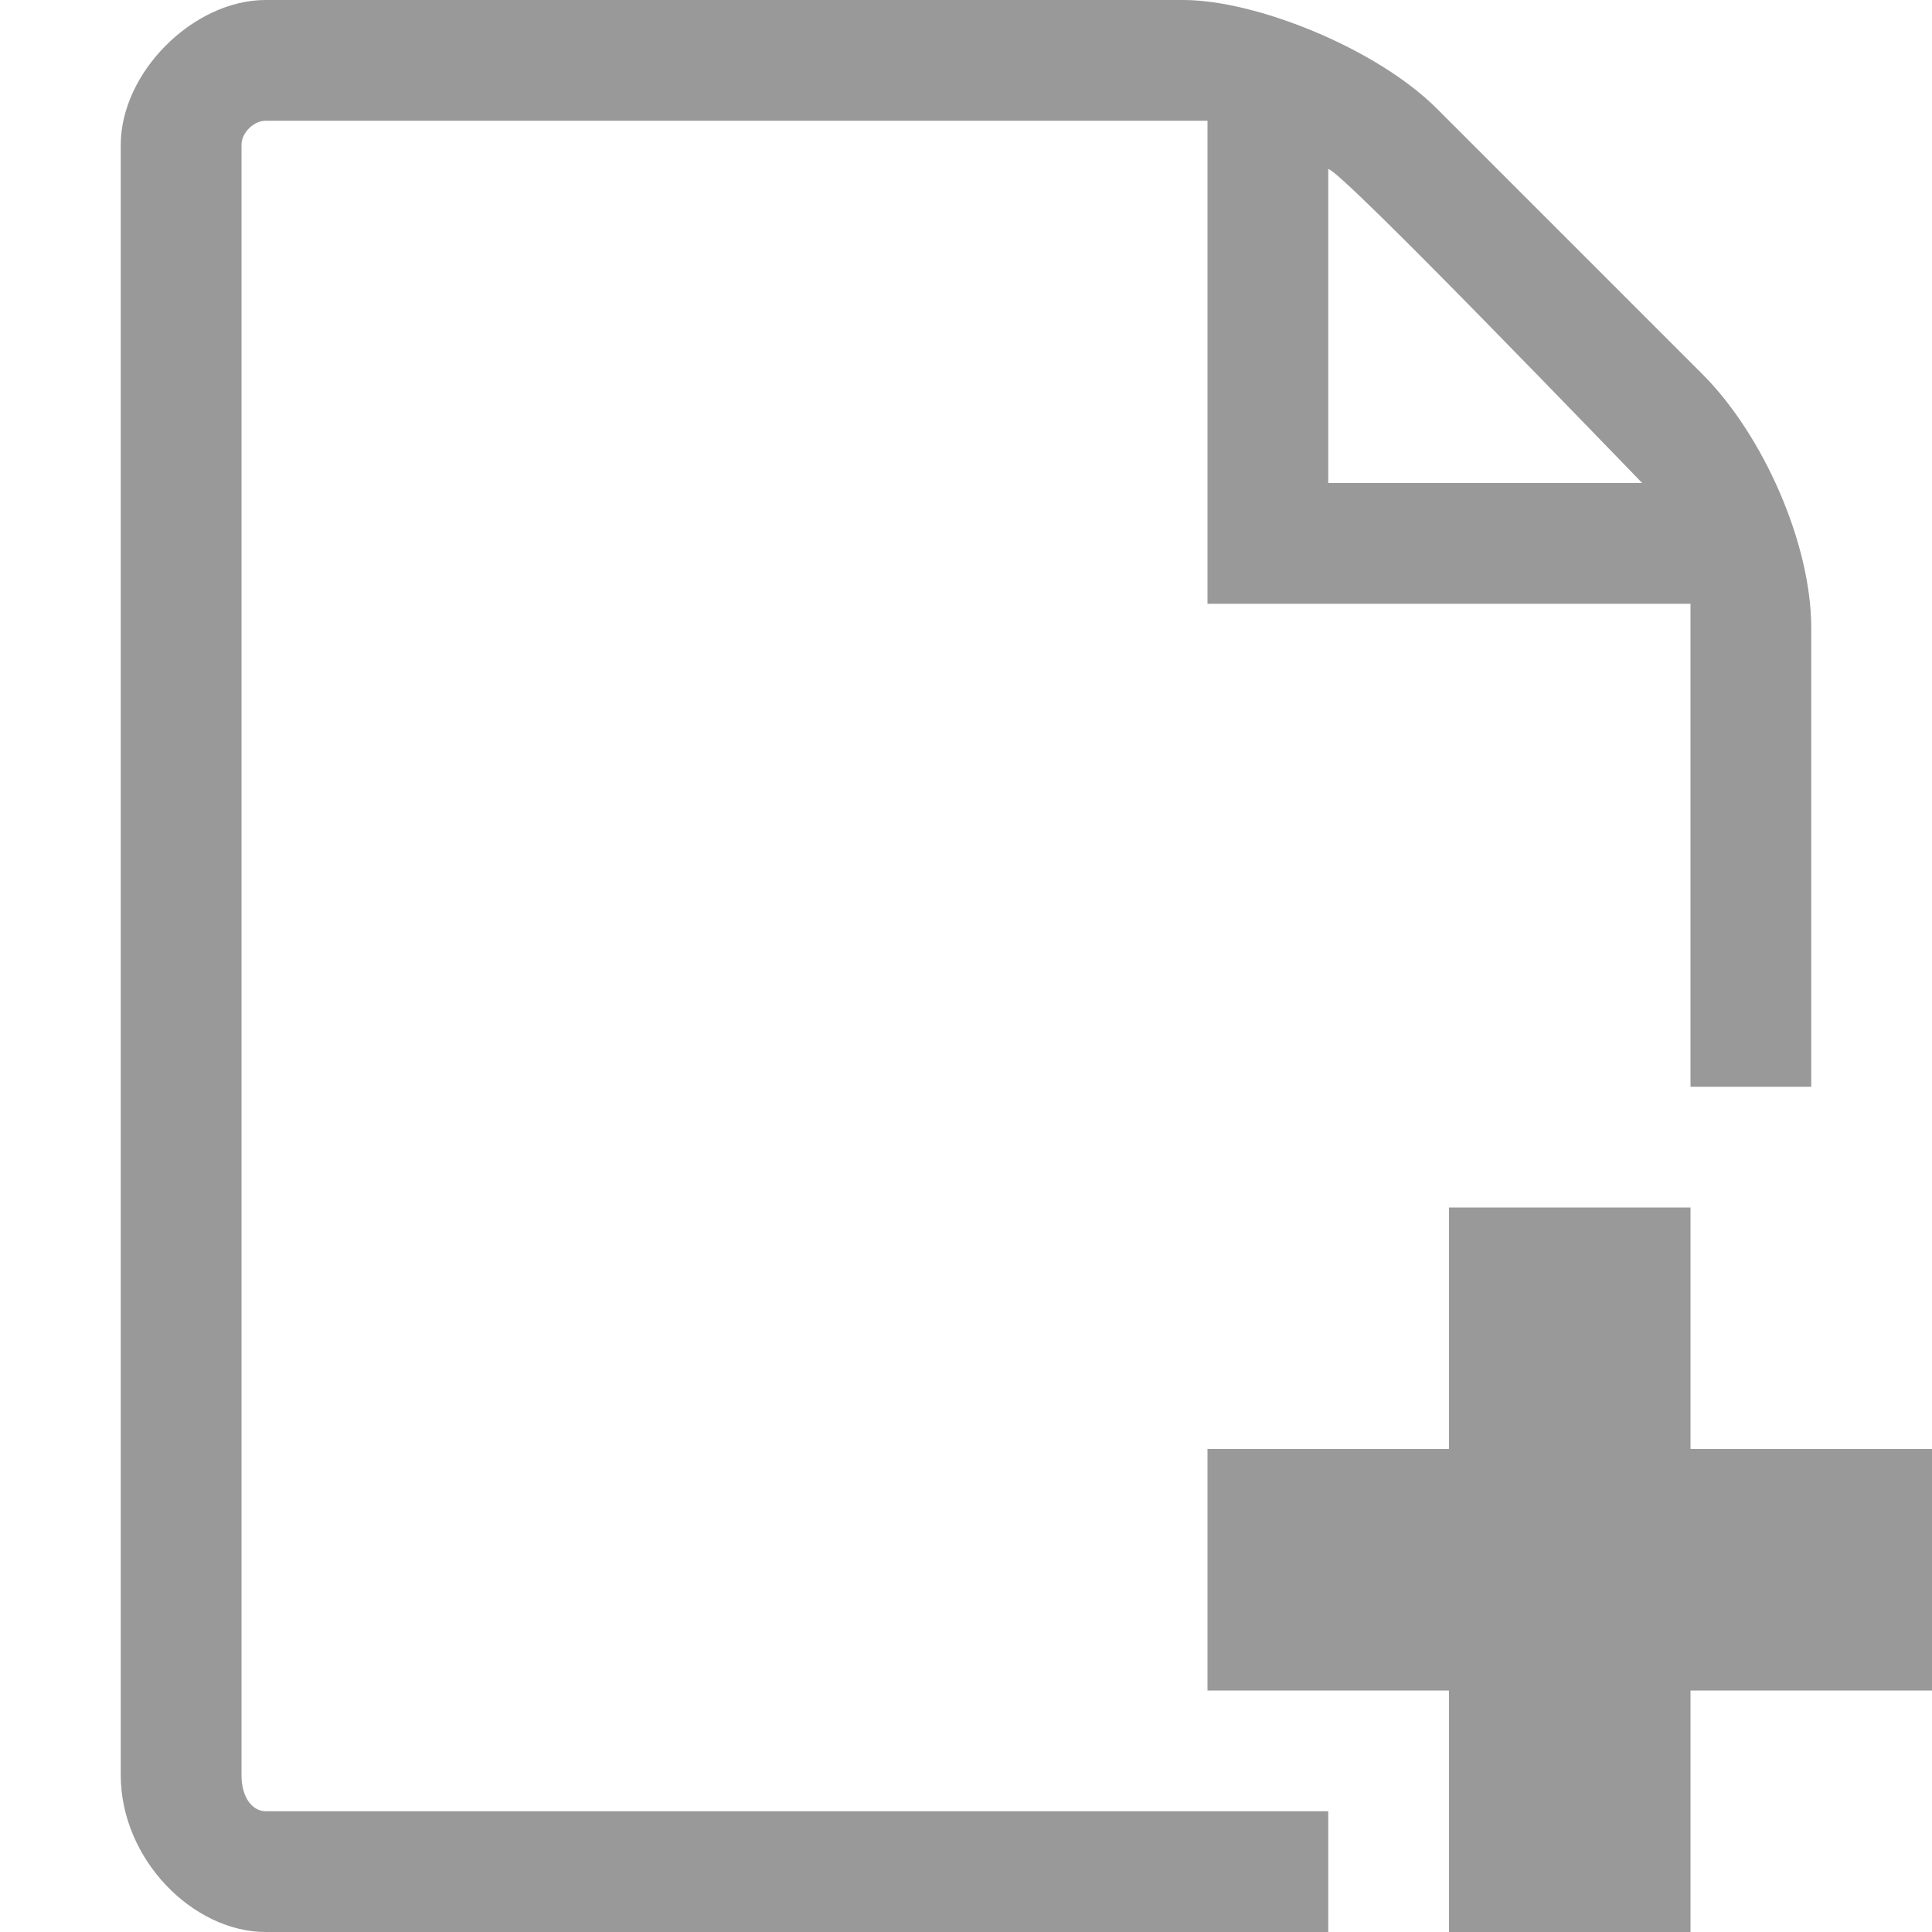
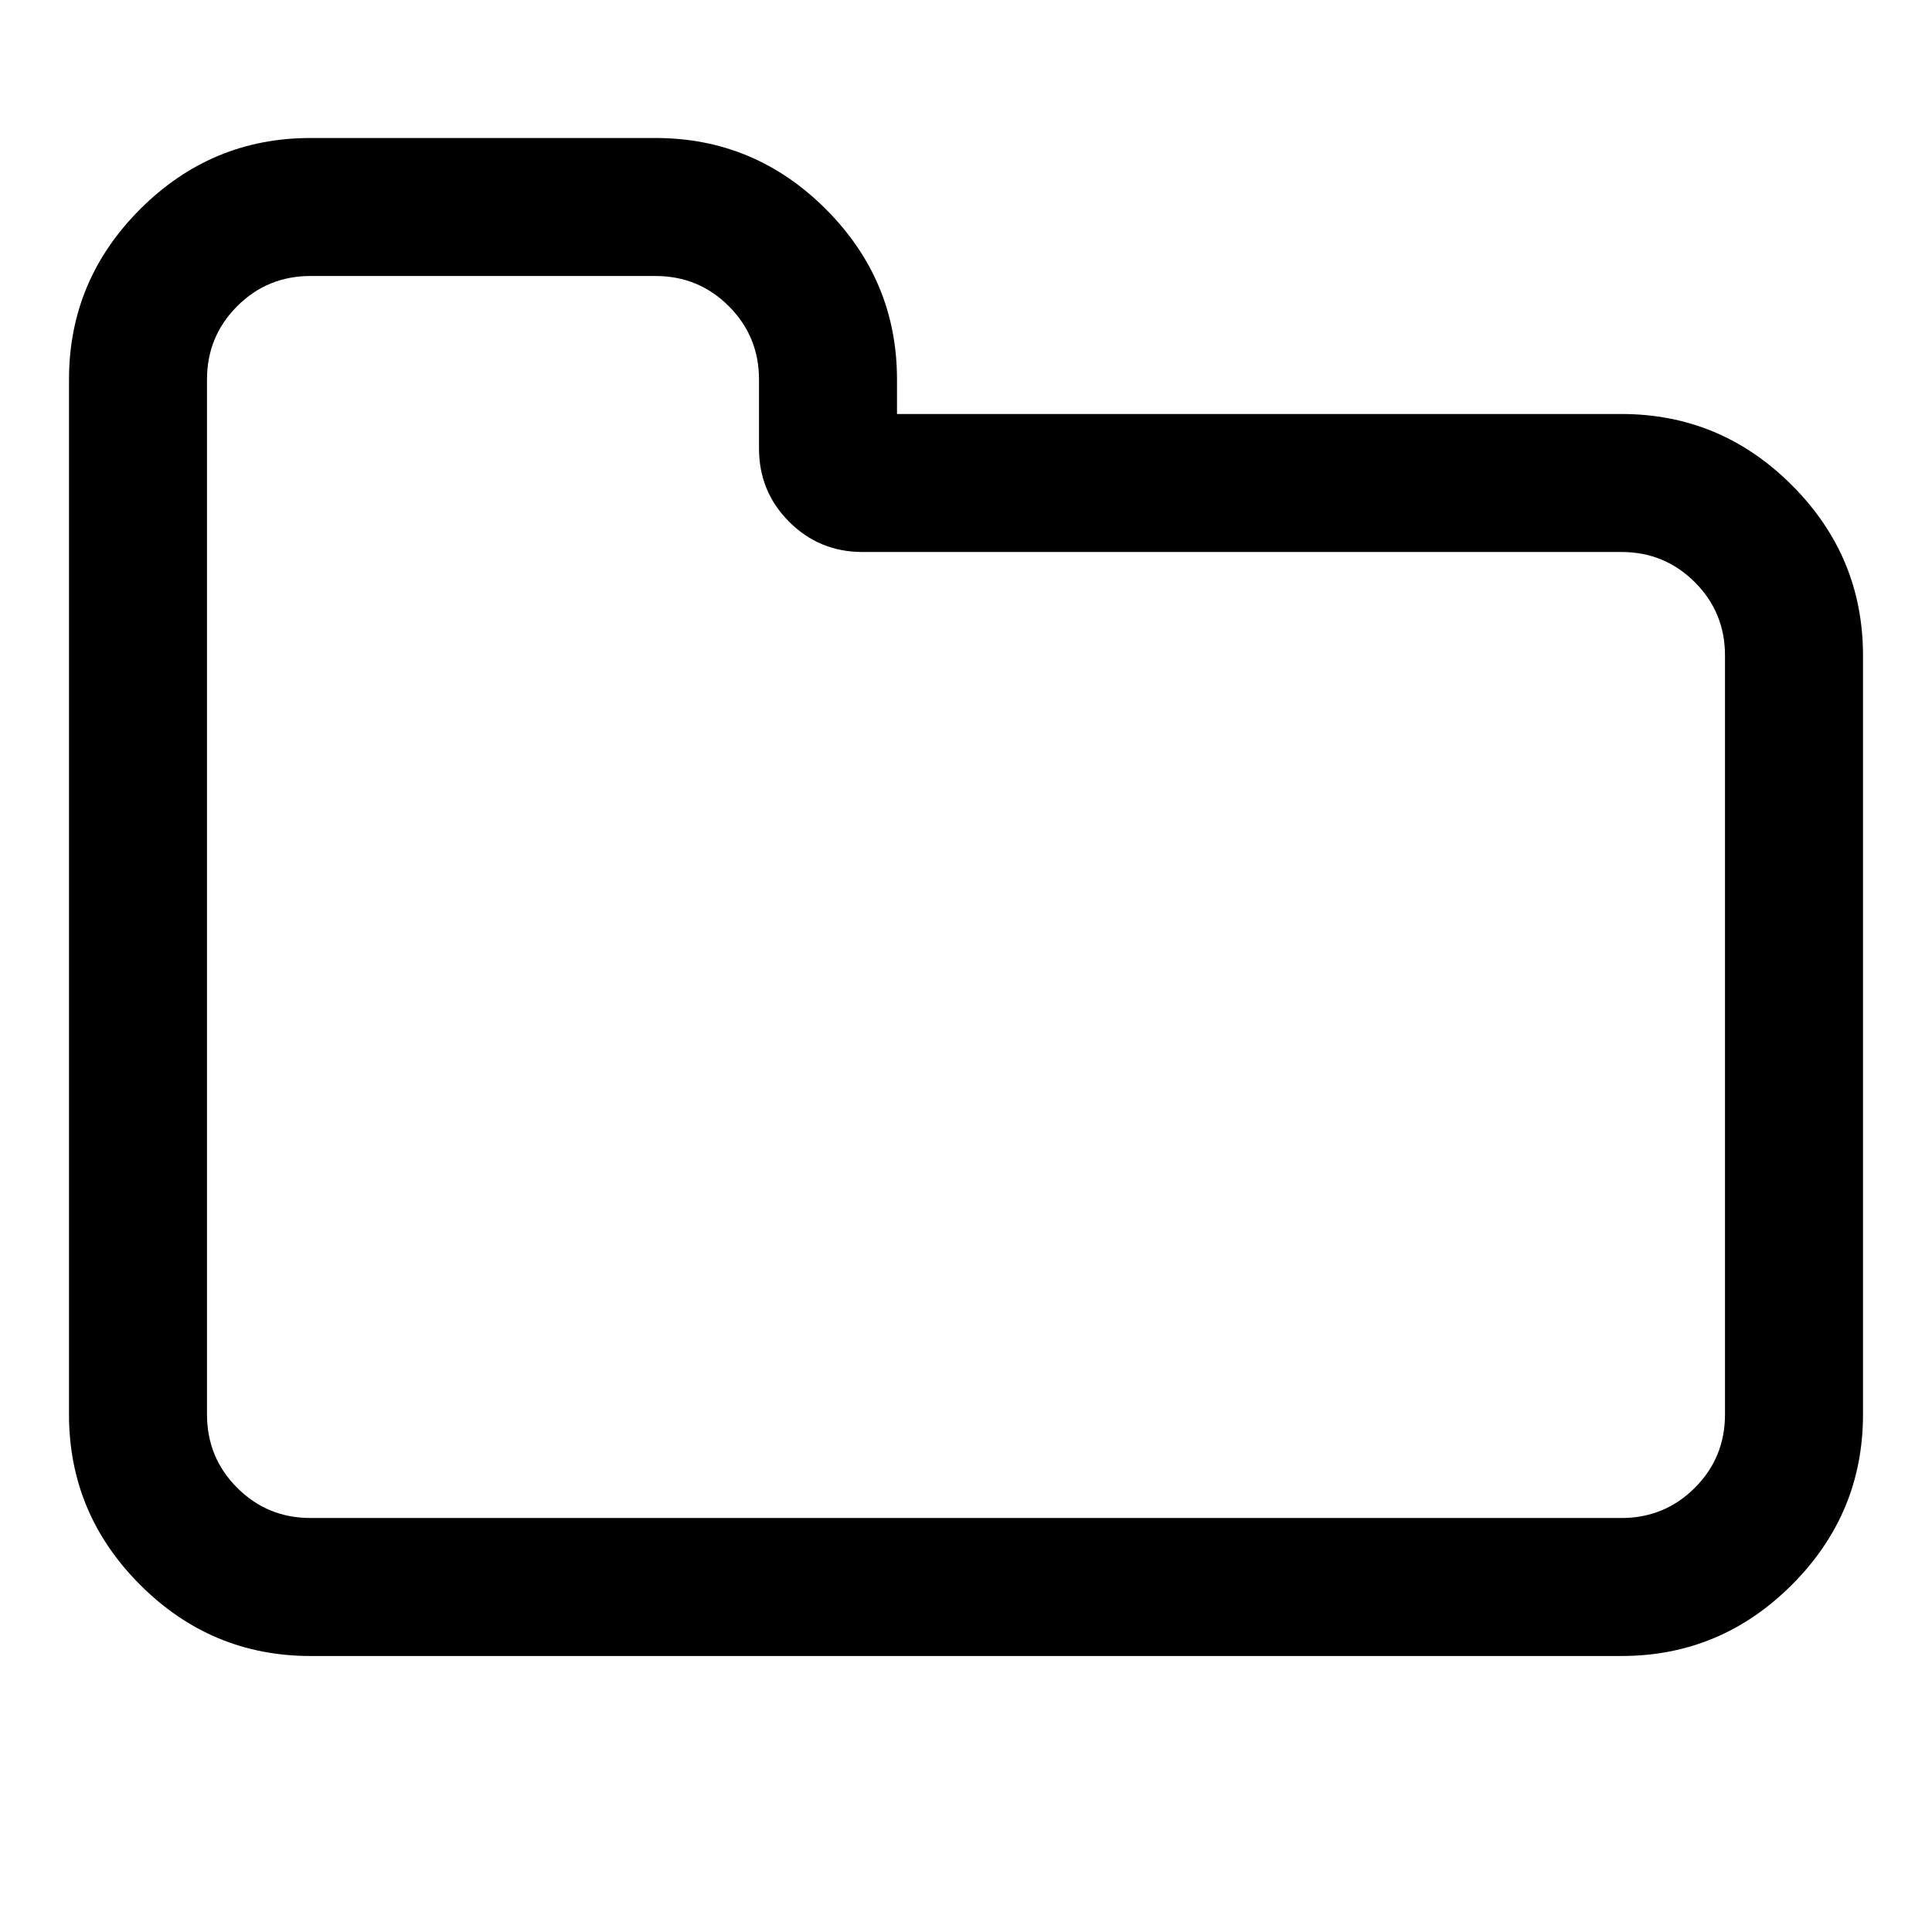
- <svg xmlns="http://www.w3.org/2000/svg" width="16" height="16" viewBox="-1 0 16 16" preserveAspectRatio="xMinYMid meet" overflow="visible">
-   <path d="M10 15H1.2c-.1 0-.2-.1-.2-.3V1.2c0-.1.1-.2.2-.2H9v4h4v4h1V5.2c0-.7-.4-1.6-.9-2.1L10.9.9C10.4.4 9.4 0 8.8 0H1.2C.6 0 0 .6 0 1.2v13.5c0 .7.6 1.3 1.2 1.3H10v-1zm0-13.6c.1 0 2.5 2.5 2.6 2.6H10V1.4zM15 14h-2v2h-2v-2H9v-2h2v-2h2v2h2v2z" fill="#999" />
+ <svg xmlns="http://www.w3.org/2000/svg" width="1792" height="1792" viewBox="0 0 1792 1792" preserveAspectRatio="xMinYMid meet">
+   <path d="M1600 1312v-704q0-40-28-68t-68-28h-704q-40 0-68-28t-28-68v-64q0-40-28-68t-68-28h-320q-40 0-68 28t-28 68v960q0 40 28 68t68 28h1216q40 0 68-28t28-68zm128-704v704q0 92-66 158t-158 66h-1216q-92 0-158-66t-66-158v-960q0-92 66-158t158-66h320q92 0 158 66t66 158v32h672q92 0 158 66t66 158z" />
</svg>
